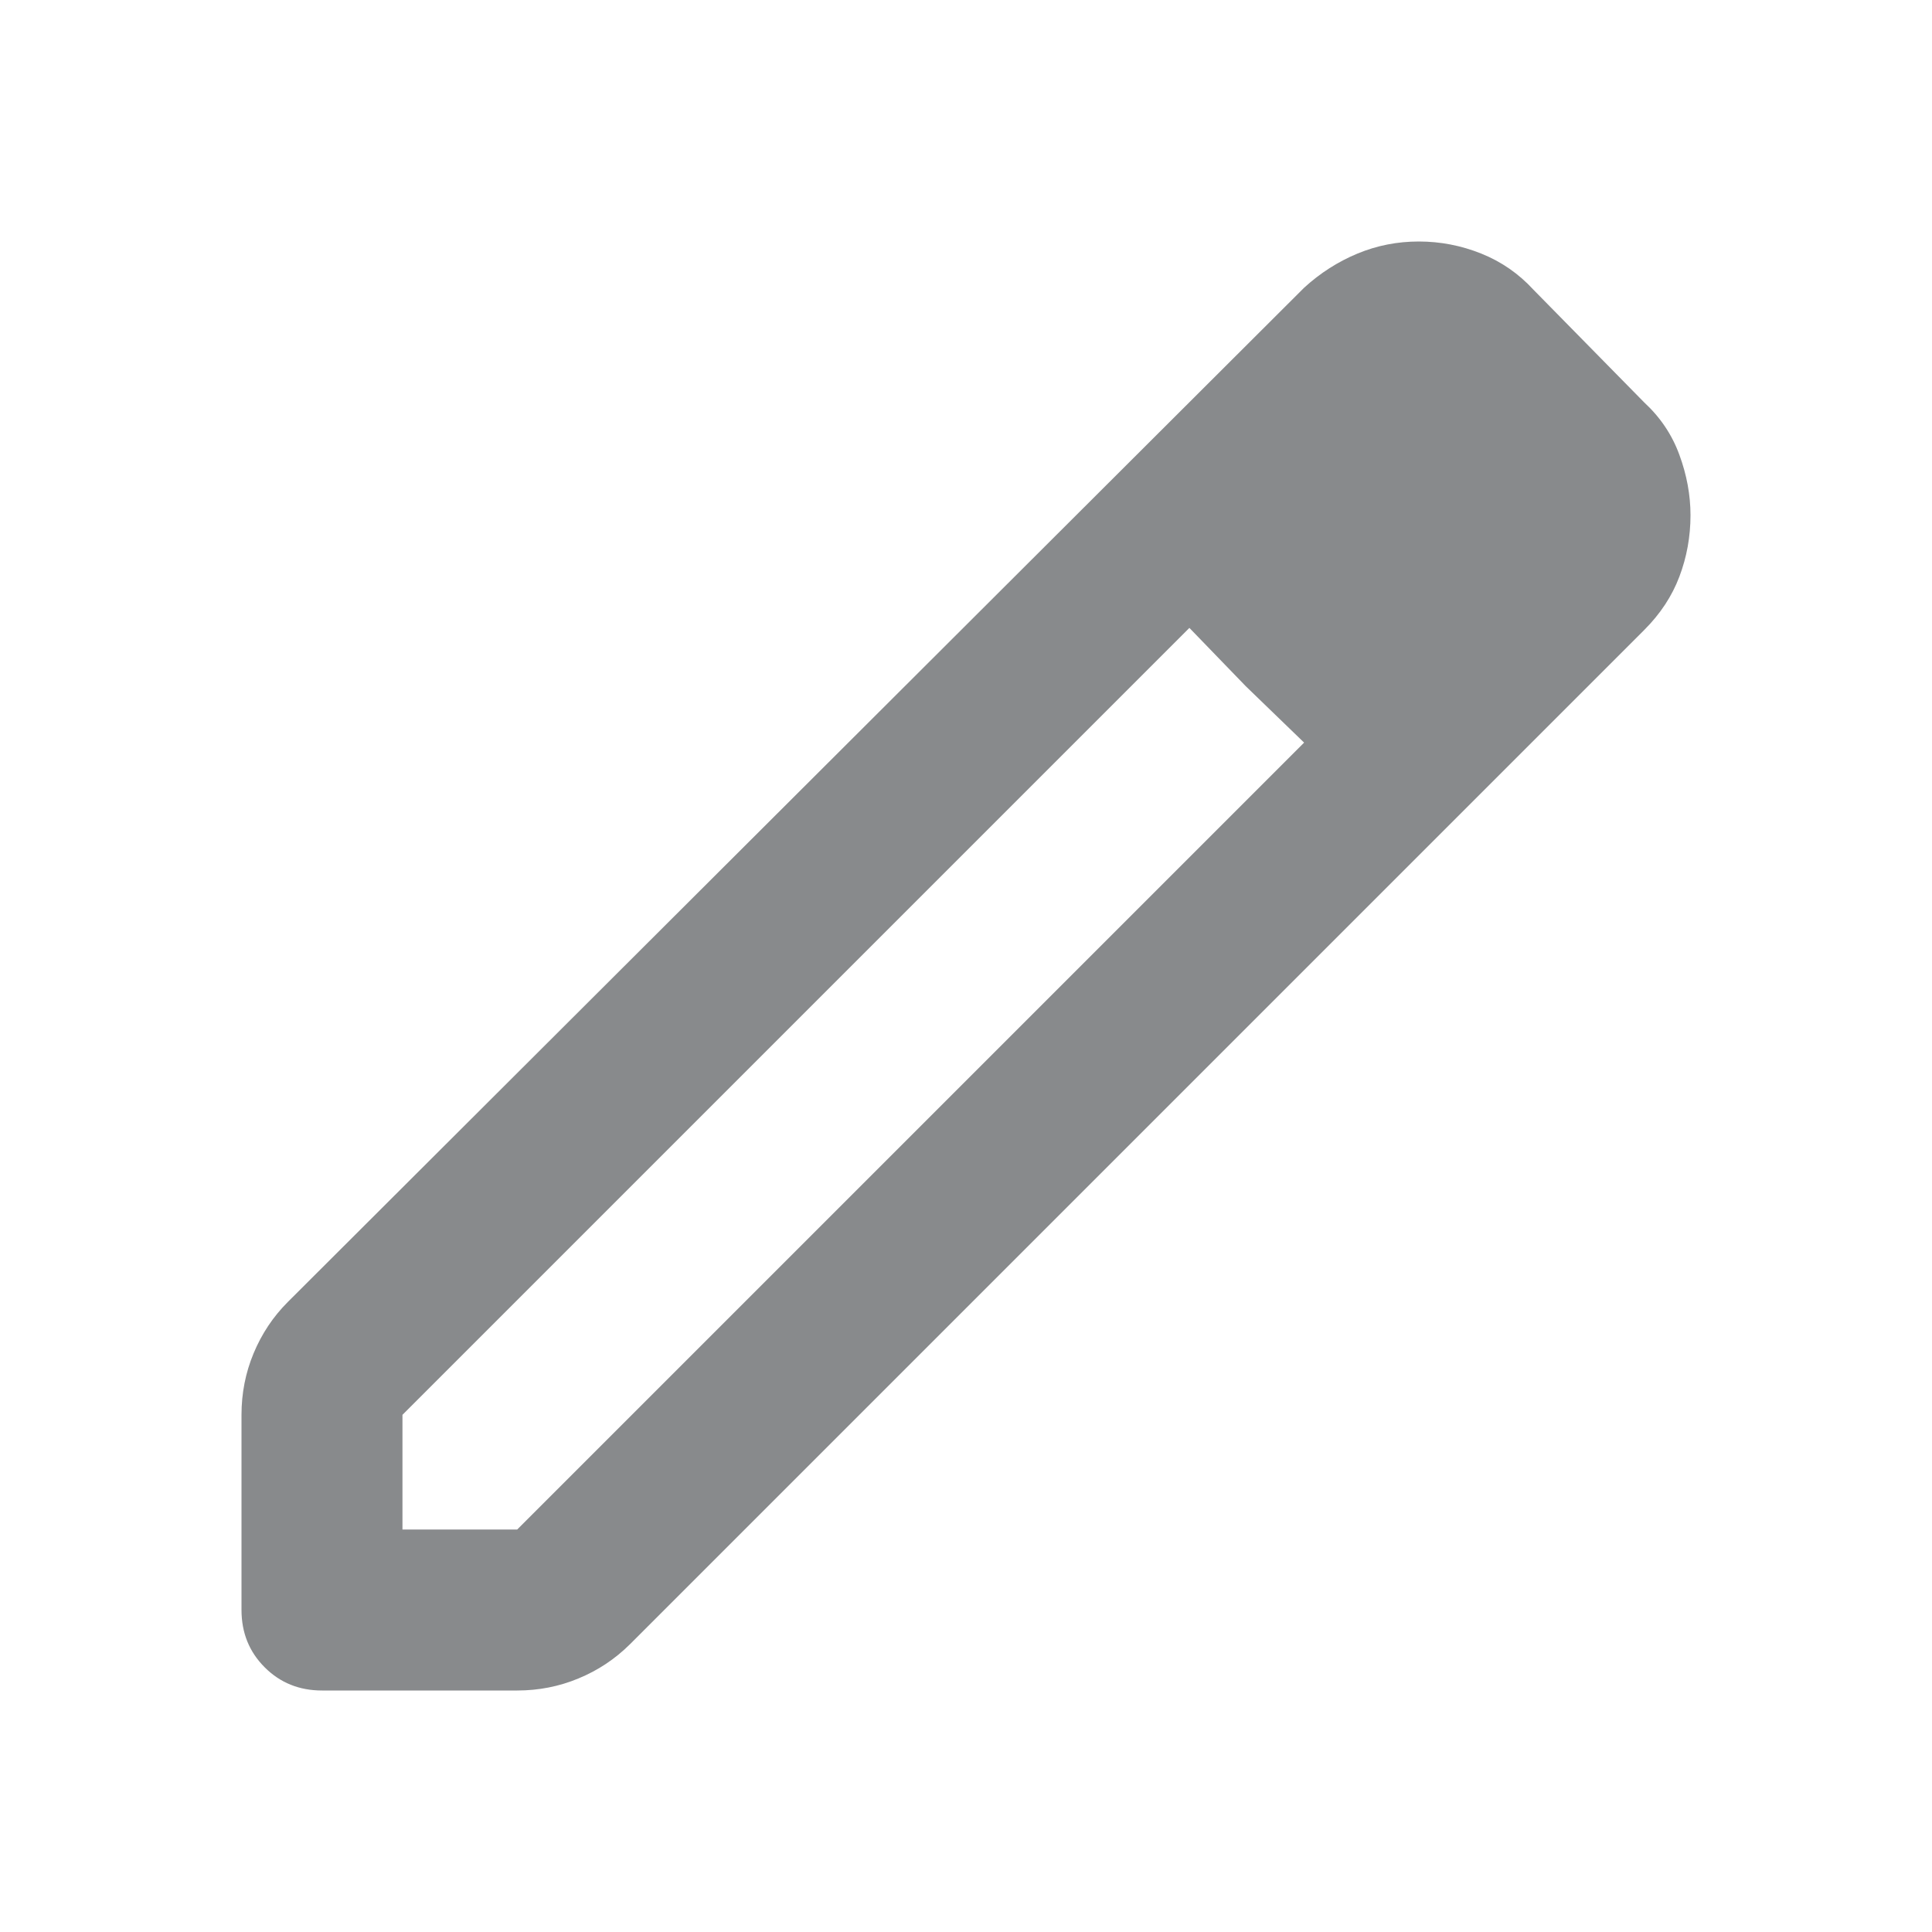
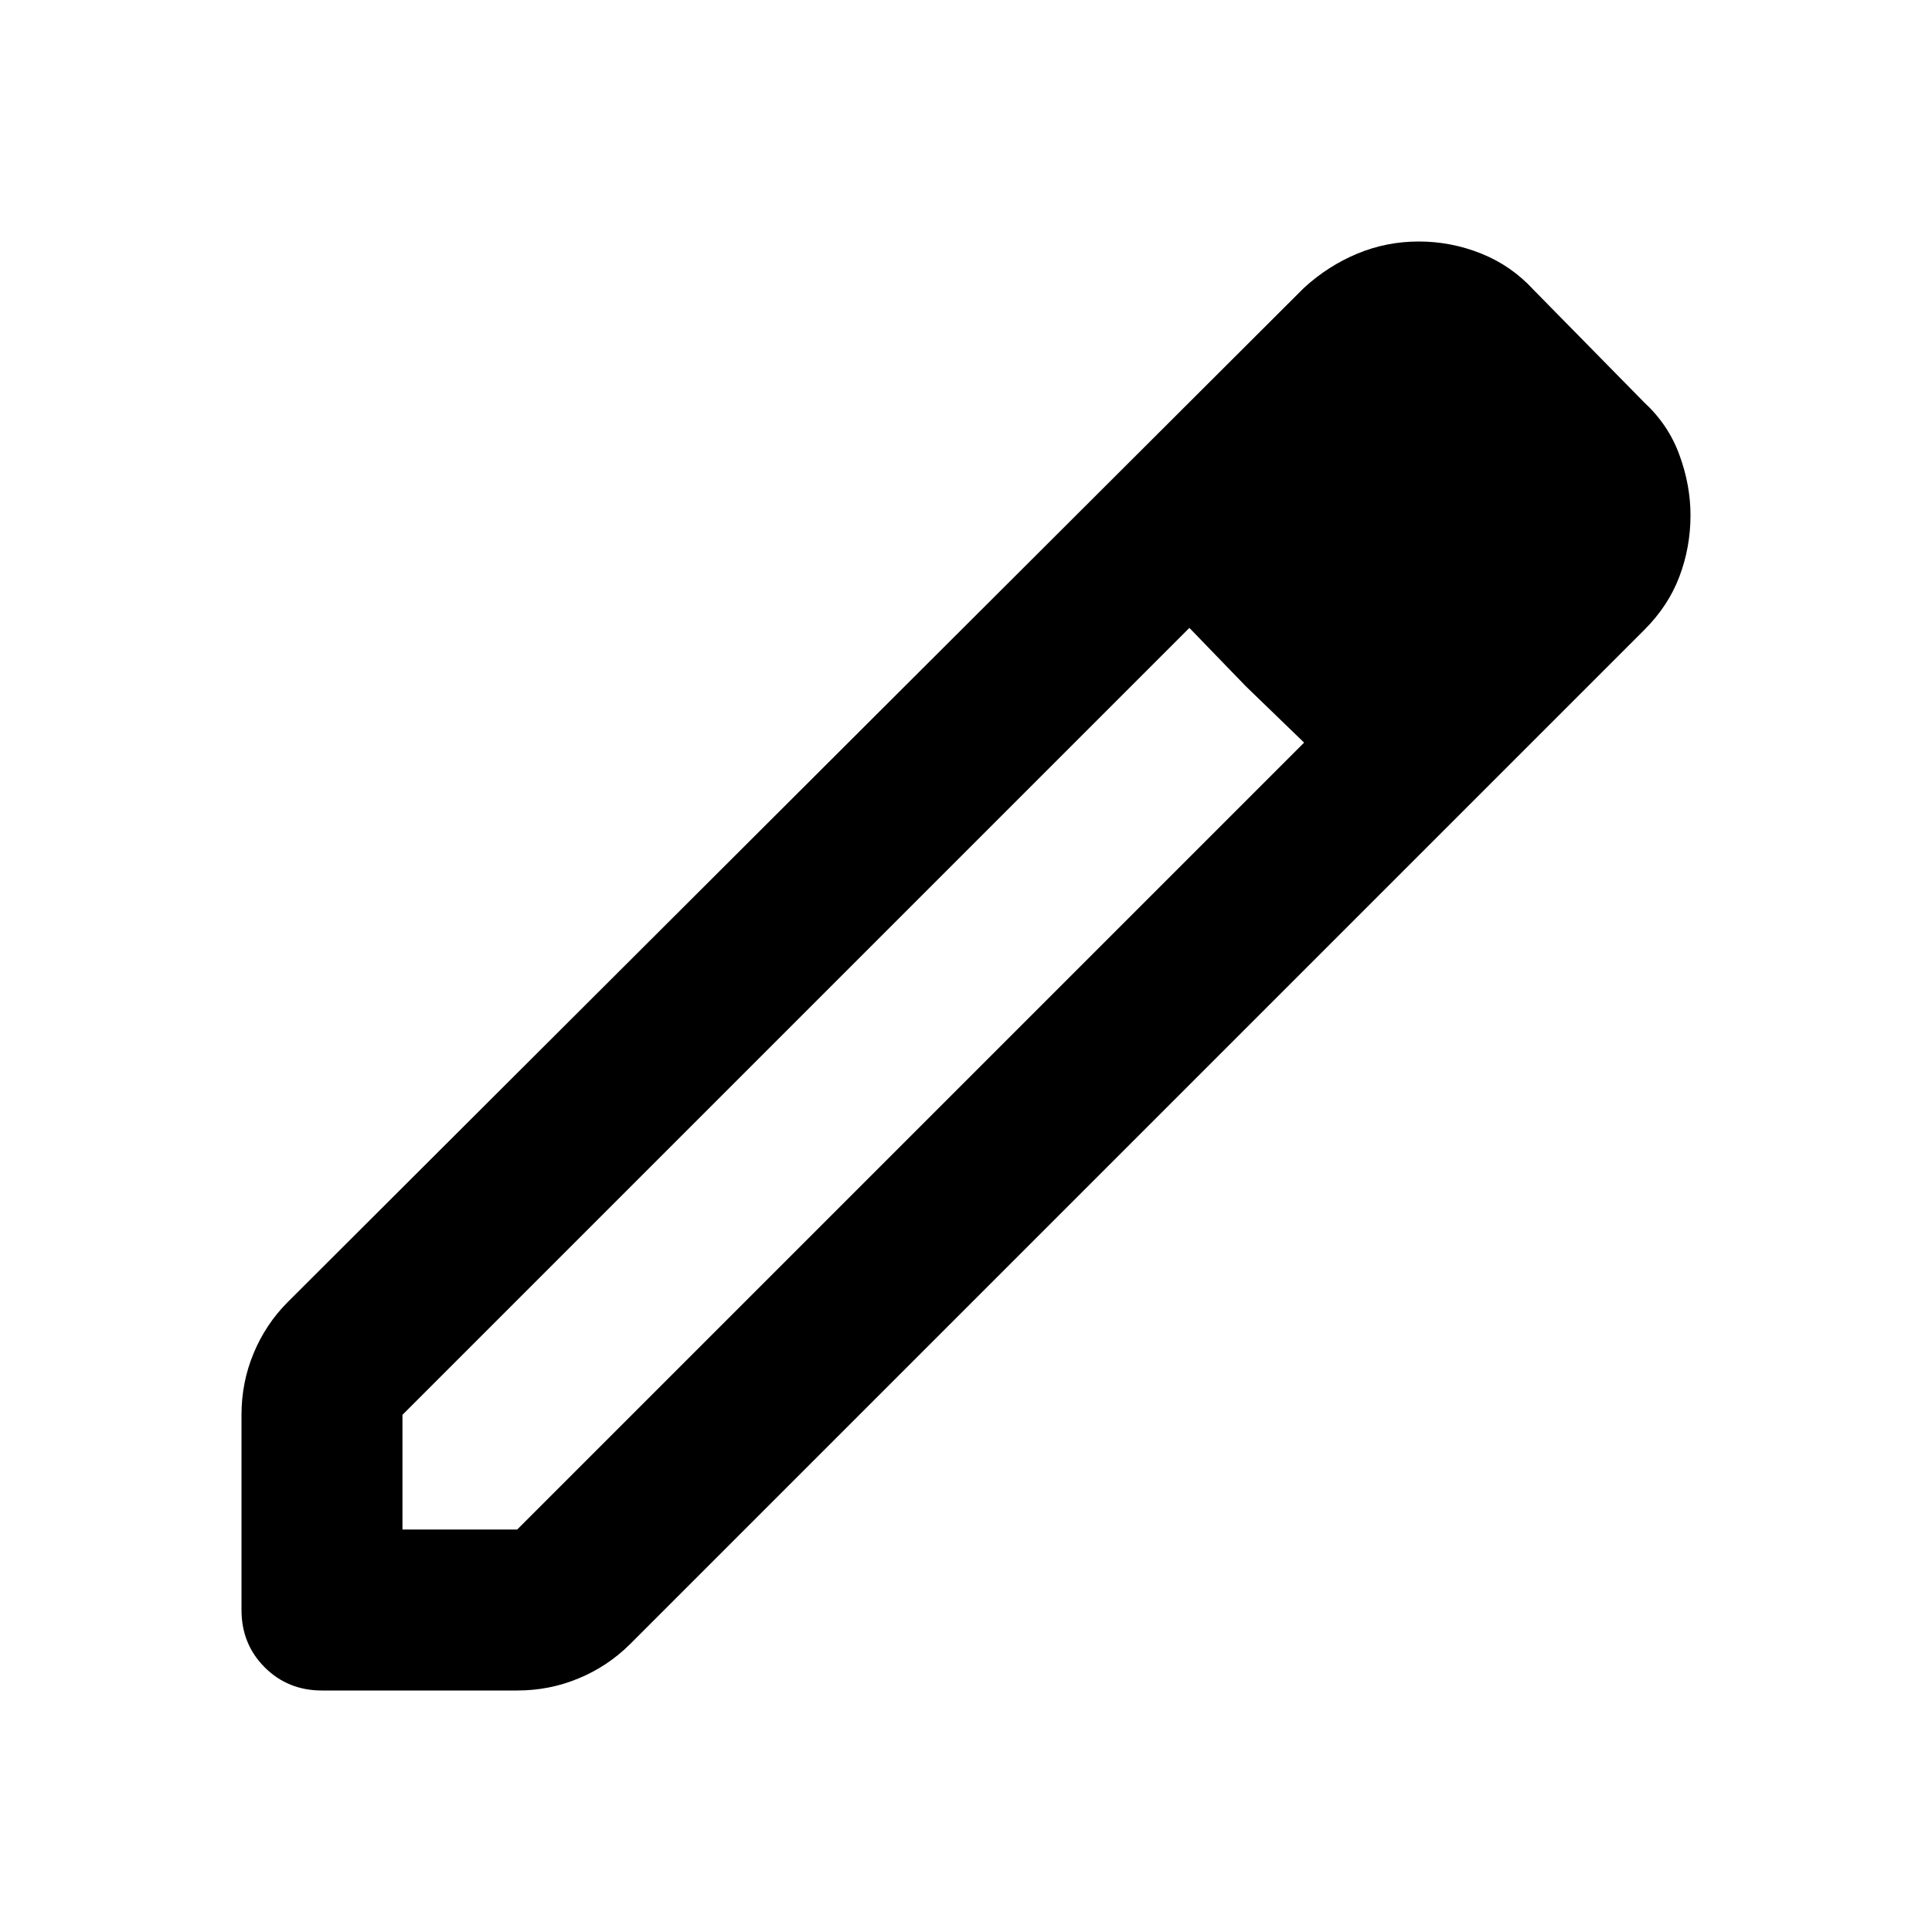
<svg xmlns="http://www.w3.org/2000/svg" width="16" height="16" viewBox="0 0 16 16" fill="none">
-   <path d="M3.333 12.667H4.283L10.8 6.15L9.85 5.2L3.333 11.717V12.667ZM2.667 14C2.478 14 2.32 13.936 2.192 13.808C2.064 13.68 2 13.522 2 13.333V11.717C2 11.539 2.033 11.369 2.1 11.208C2.167 11.047 2.261 10.905 2.383 10.783L10.8 2.383C10.933 2.261 11.081 2.167 11.242 2.1C11.403 2.033 11.573 2 11.75 2C11.927 2 12.1 2.033 12.267 2.1C12.434 2.167 12.578 2.267 12.7 2.4L13.617 3.333C13.75 3.456 13.847 3.6 13.908 3.767C13.969 3.933 14 4.1 14 4.267C14 4.444 13.969 4.614 13.908 4.775C13.847 4.937 13.75 5.084 13.617 5.217L5.217 13.617C5.094 13.739 4.953 13.833 4.791 13.9C4.63 13.967 4.461 14 4.283 14H2.667ZM10.317 5.683L9.85 5.2L10.8 6.15L10.317 5.683Z" fill="#888A8C" />
+   <path d="M3.333 12.667H4.283L10.8 6.15L9.85 5.2L3.333 11.717V12.667ZM2.667 14C2.478 14 2.32 13.936 2.192 13.808C2.064 13.68 2 13.522 2 13.333V11.717C2 11.539 2.033 11.369 2.1 11.208C2.167 11.047 2.261 10.905 2.383 10.783L10.8 2.383C10.933 2.261 11.081 2.167 11.242 2.1C11.403 2.033 11.573 2 11.75 2C11.927 2 12.1 2.033 12.267 2.1C12.434 2.167 12.578 2.267 12.7 2.4L13.617 3.333C13.75 3.456 13.847 3.6 13.908 3.767C13.969 3.933 14 4.1 14 4.267C14 4.444 13.969 4.614 13.908 4.775C13.847 4.937 13.75 5.084 13.617 5.217L5.217 13.617C5.094 13.739 4.953 13.833 4.791 13.9C4.63 13.967 4.461 14 4.283 14H2.667ZM10.317 5.683L9.85 5.2L10.8 6.15L10.317 5.683Z" fill="currentColor" />
</svg>
